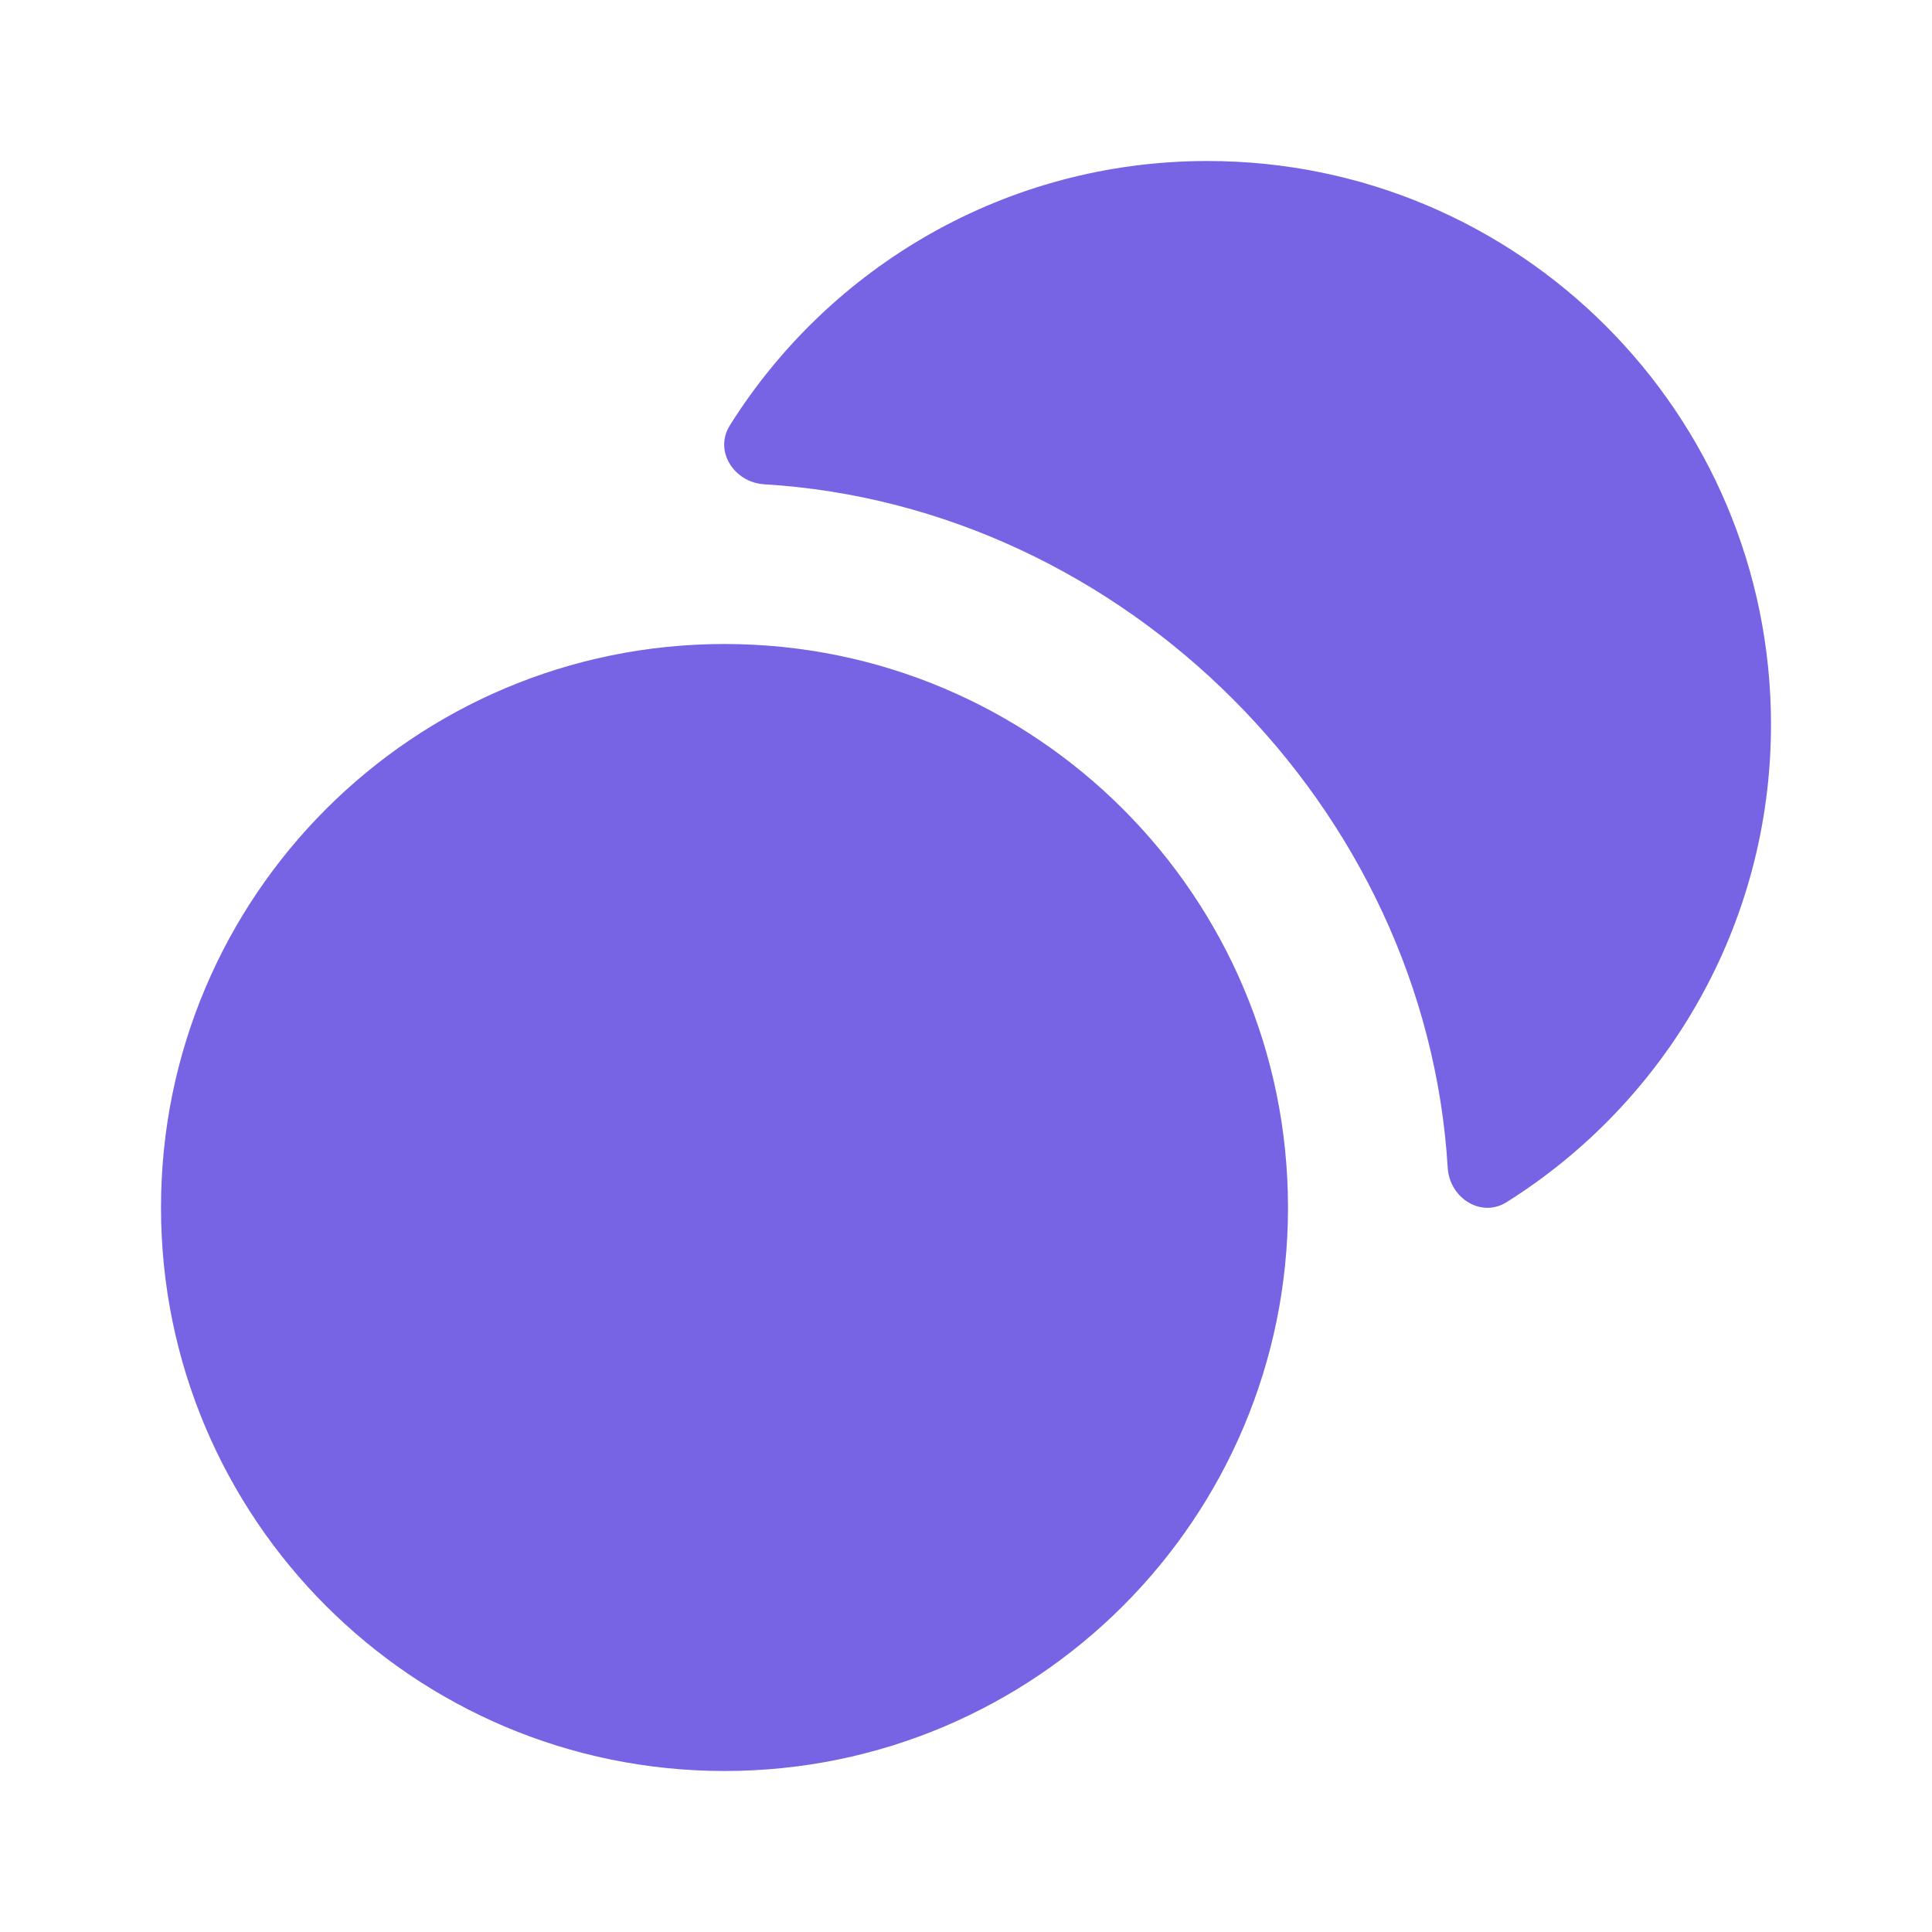
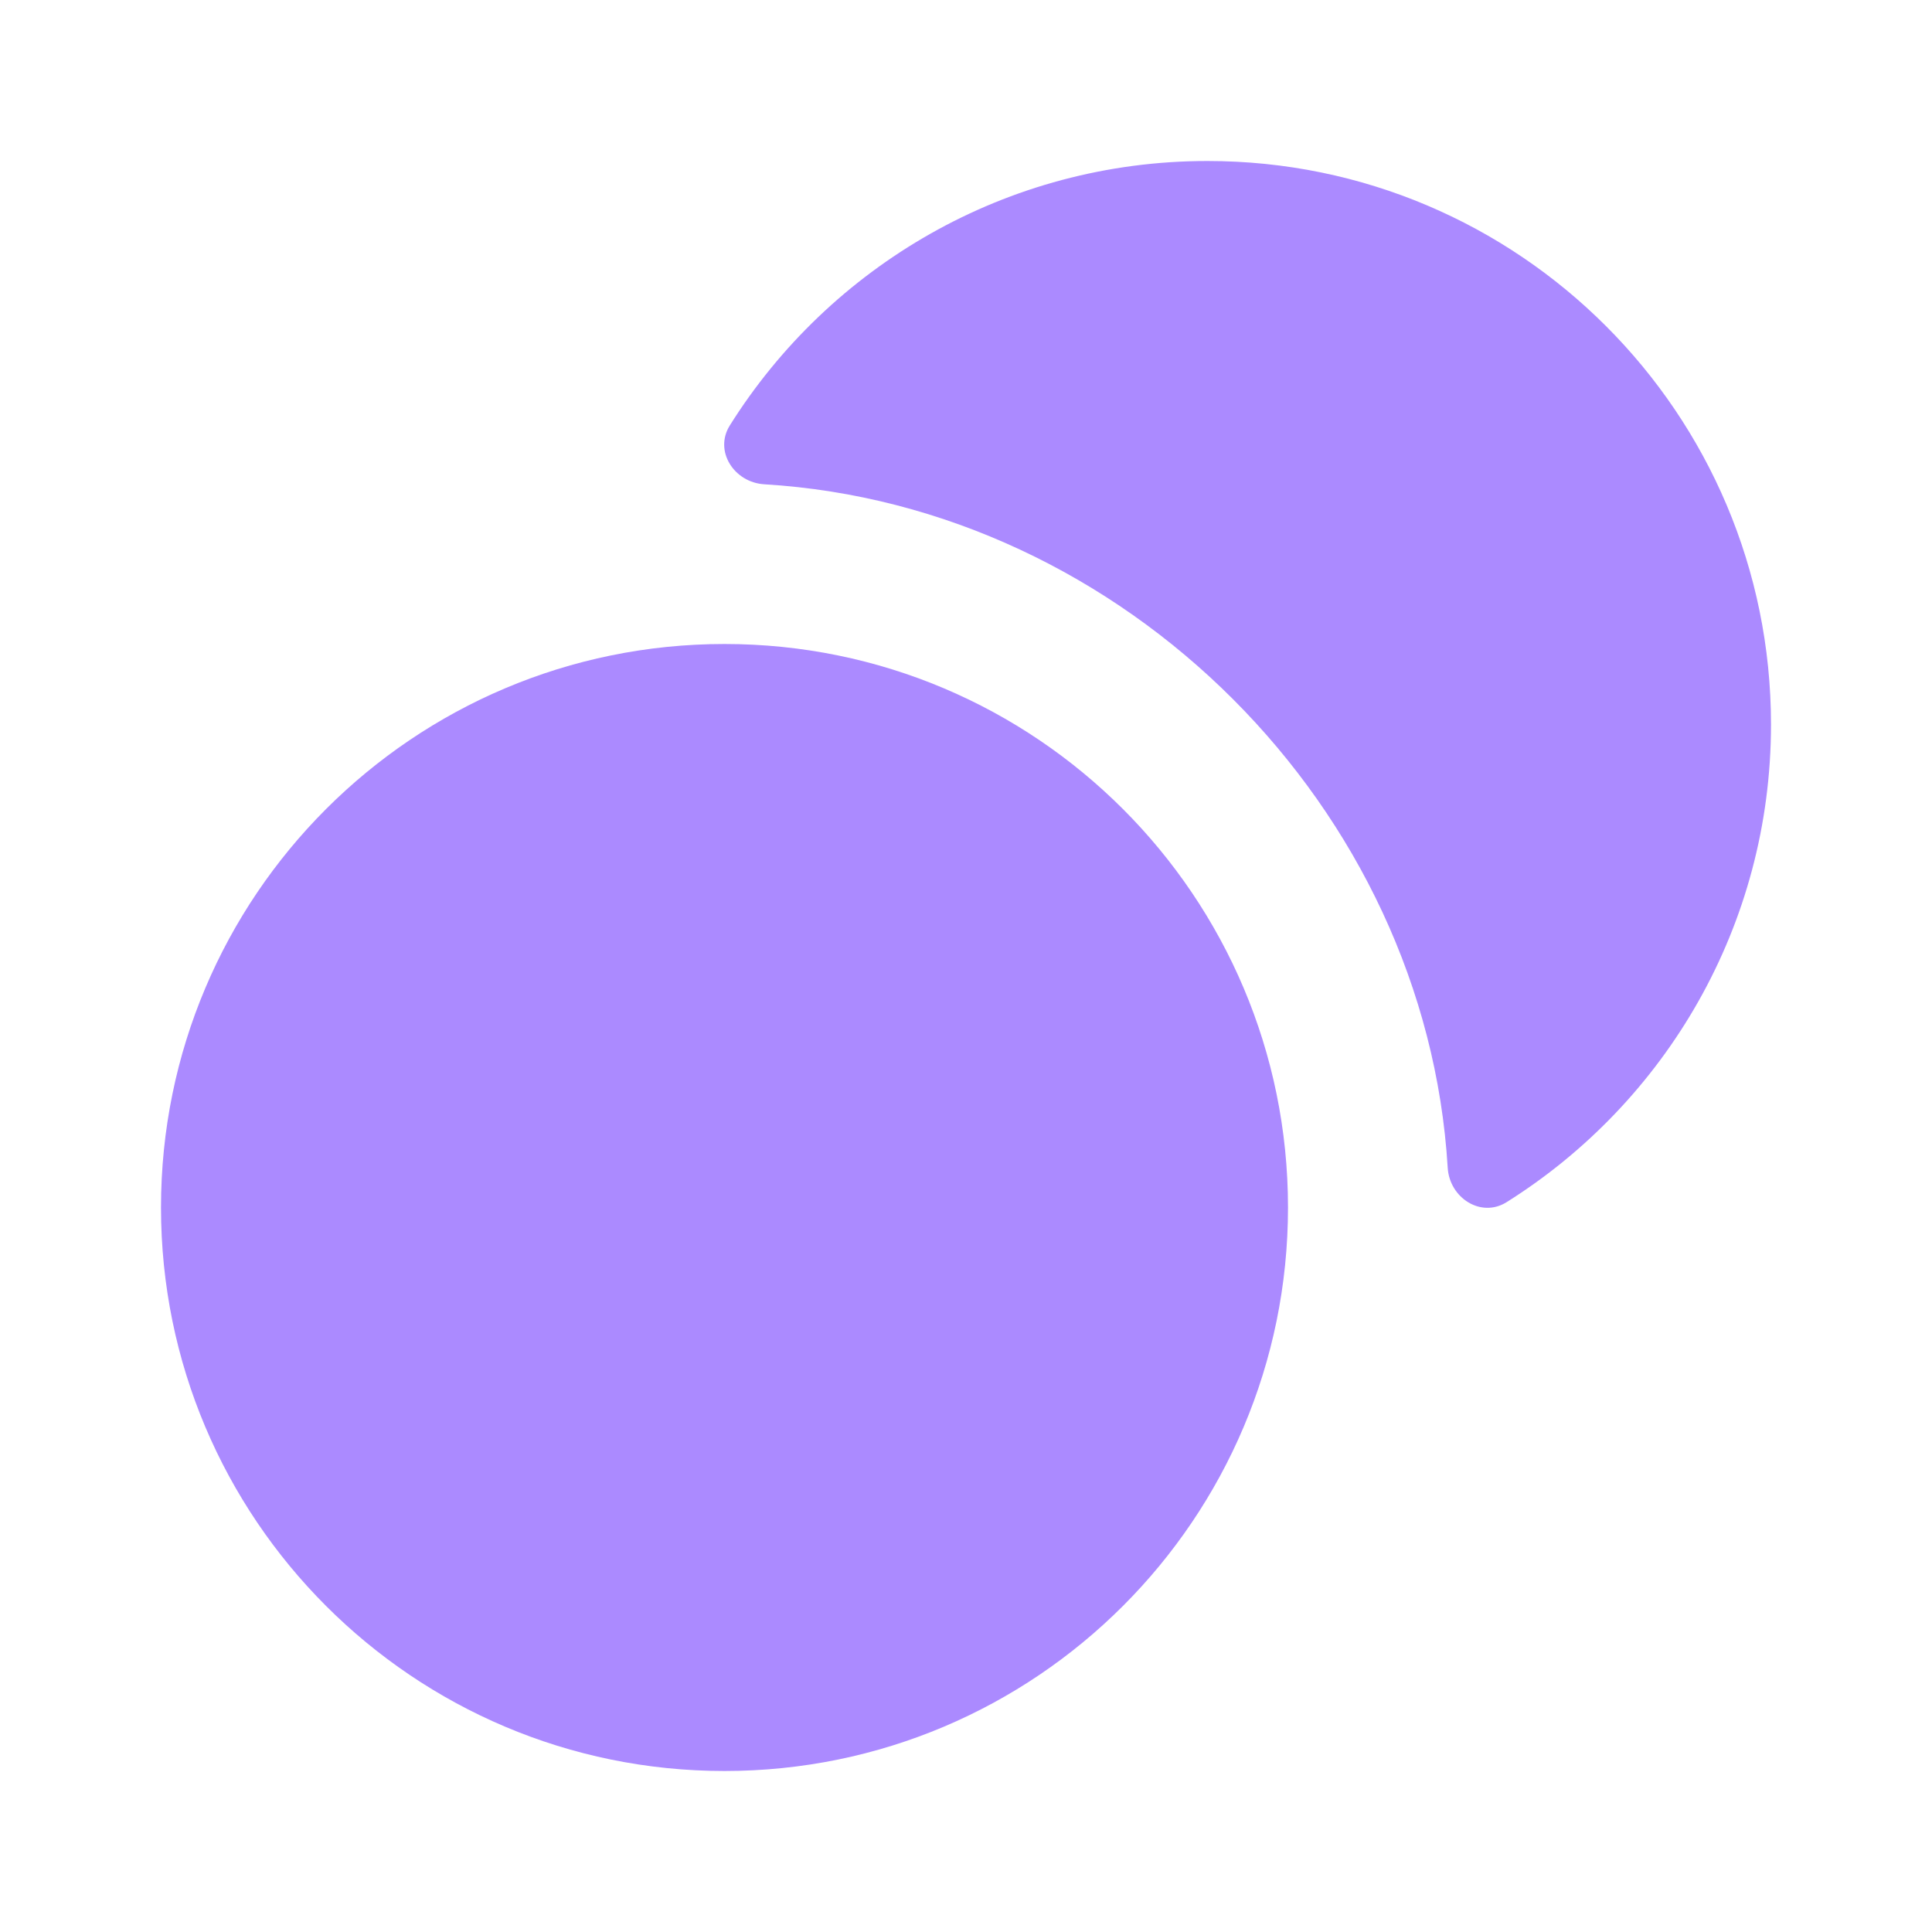
<svg xmlns="http://www.w3.org/2000/svg" width="24" height="24" viewBox="0 0 24 24" fill="none">
-   <path d="M17.984 14.507C18.007 14.881 18.397 15.133 18.715 14.934C20.688 13.696 22 11.501 22 9C22 5.134 18.866 2 15 2C12.499 2 10.304 3.312 9.066 5.285C8.867 5.603 9.119 5.993 9.494 6.016C13.969 6.285 17.715 10.034 17.984 14.507Z" fill="#7664E4" />
-   <path d="M16 15C16 18.866 12.866 22 9 22C5.134 22 2 18.866 2 15C2 11.134 5.134 8 9 8C12.866 8 16 11.134 16 15Z" fill="#7664E4" />
+   <path d="M17.984 14.507C18.007 14.881 18.397 15.133 18.715 14.934C20.688 13.696 22 11.501 22 9C22 5.134 18.866 2 15 2C12.499 2 10.304 3.312 9.066 5.285C8.867 5.603 9.119 5.993 9.494 6.016C13.969 6.285 17.715 10.034 17.984 14.507Z" fill="#ab8aff" />
+   <path d="M16 15C16 18.866 12.866 22 9 22C5.134 22 2 18.866 2 15C2 11.134 5.134 8 9 8C12.866 8 16 11.134 16 15Z" fill="#ab8aff" />
</svg>
